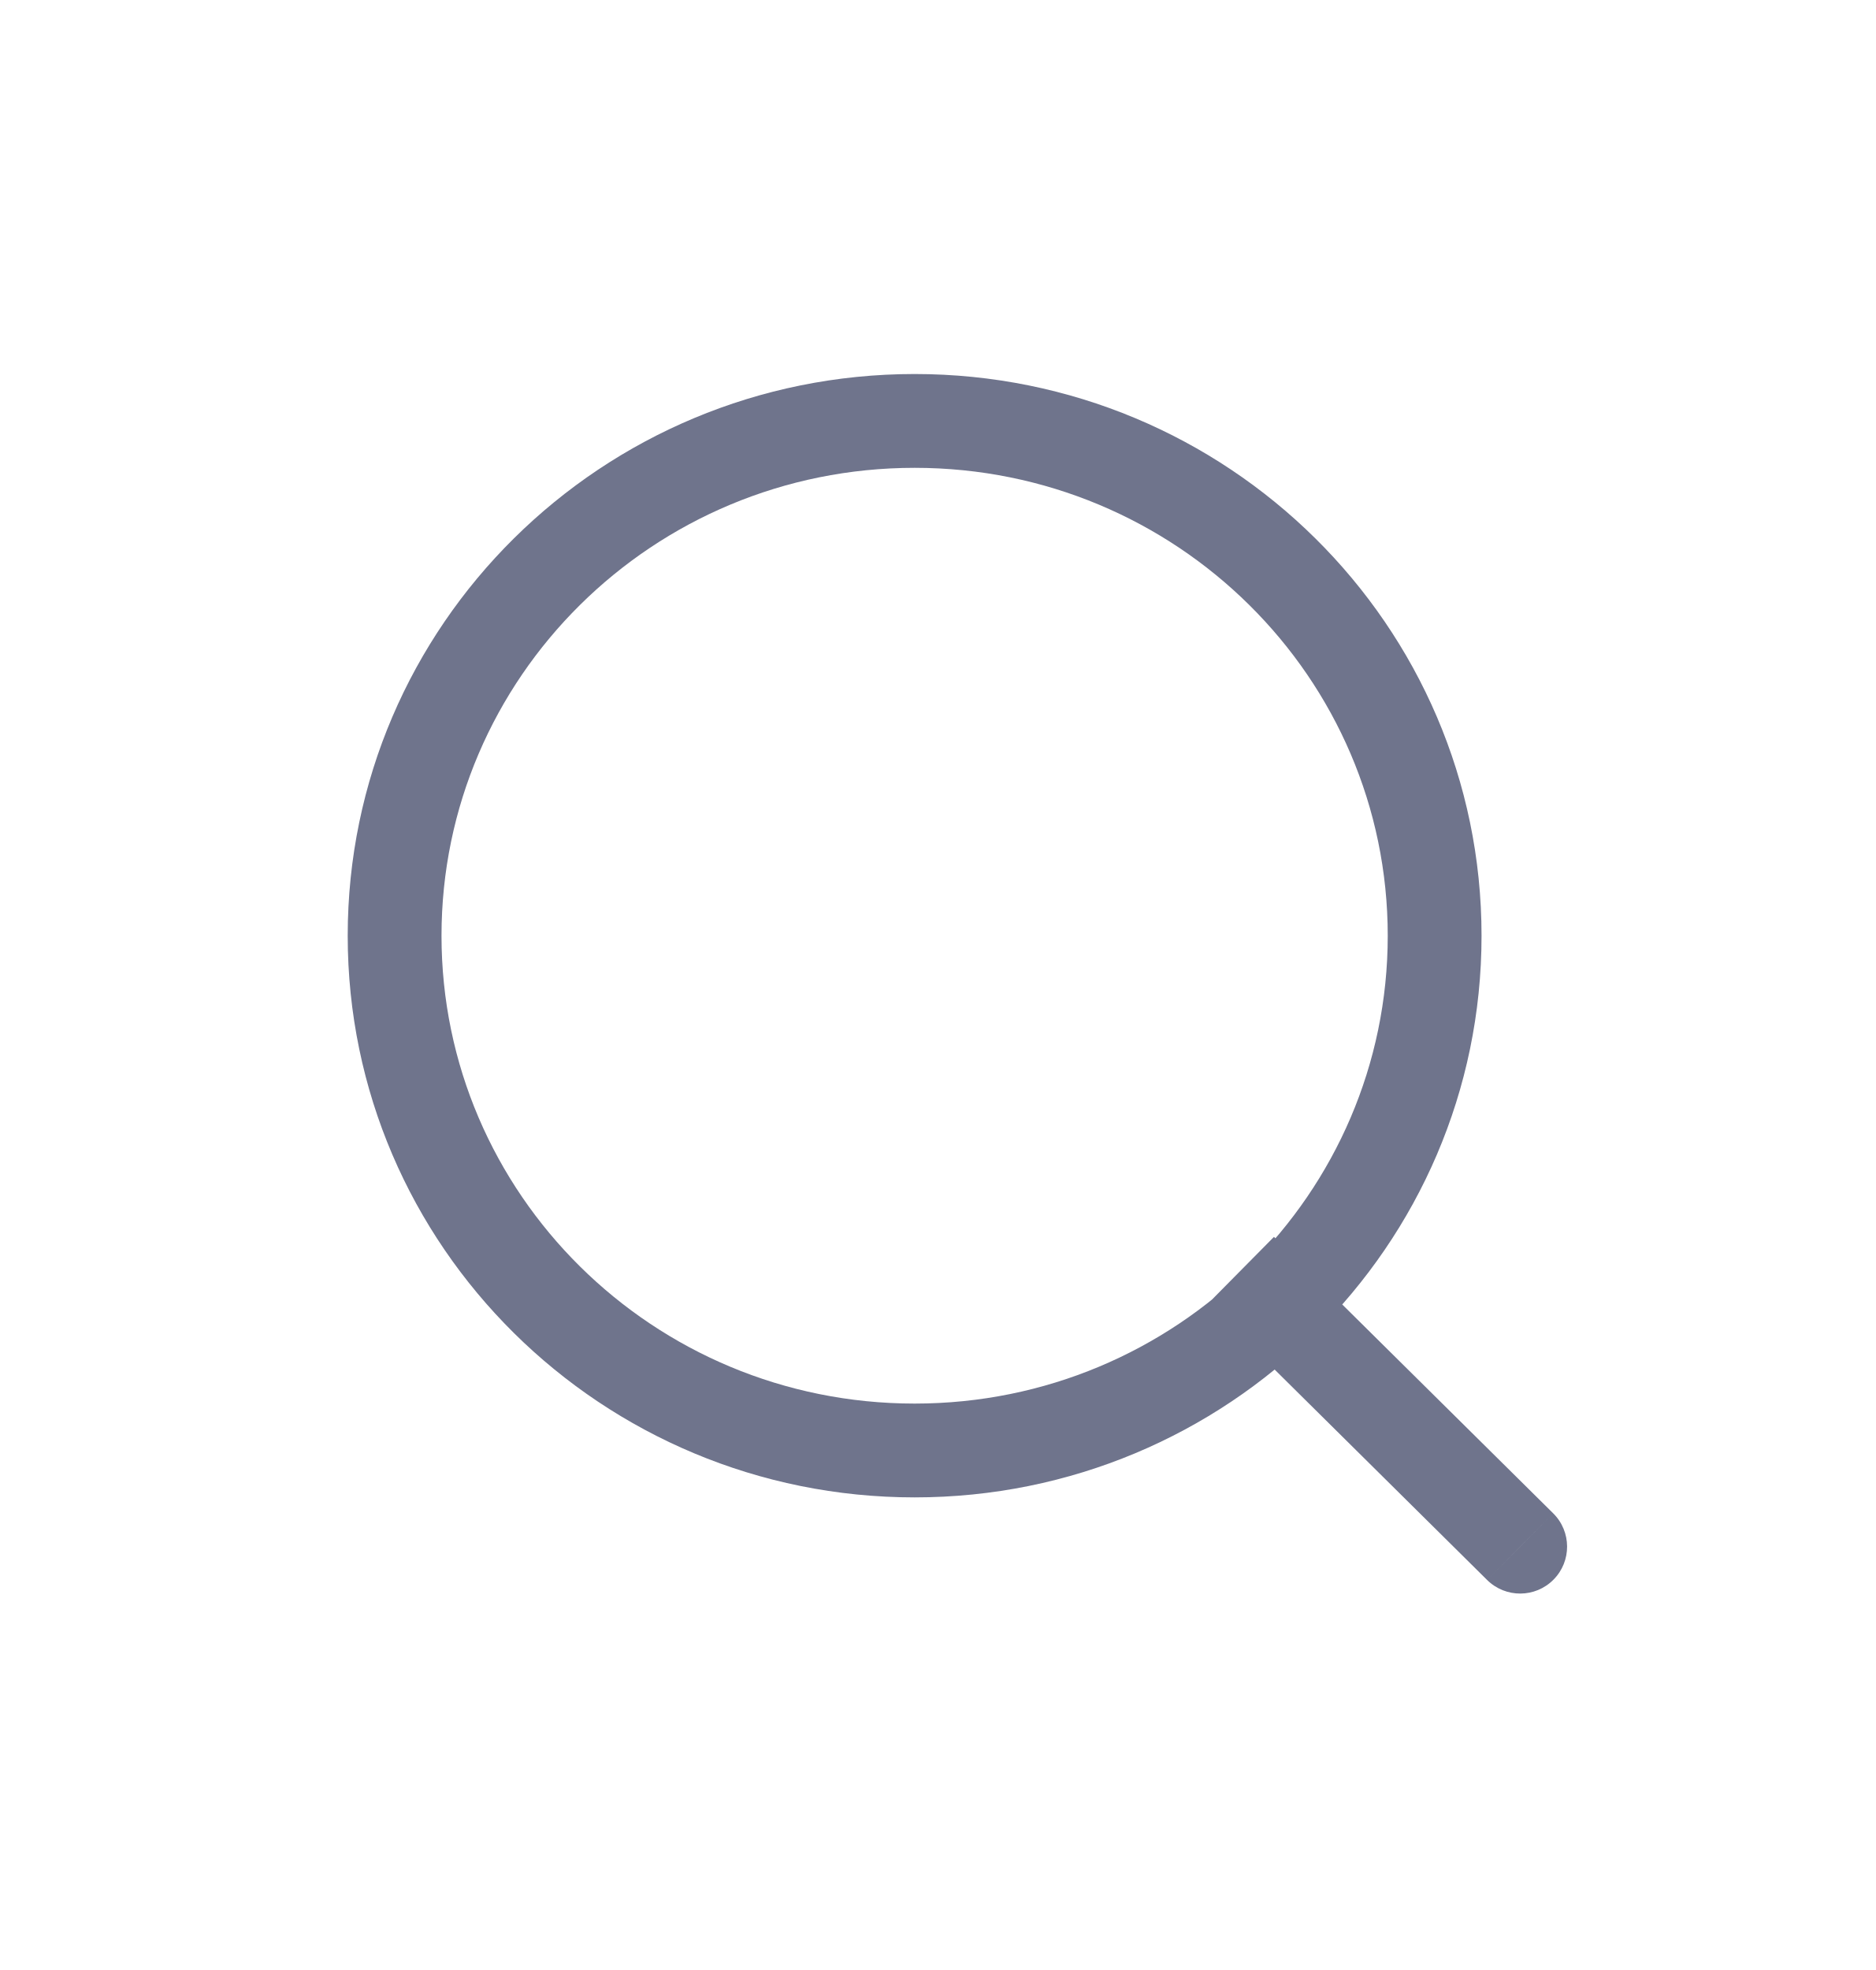
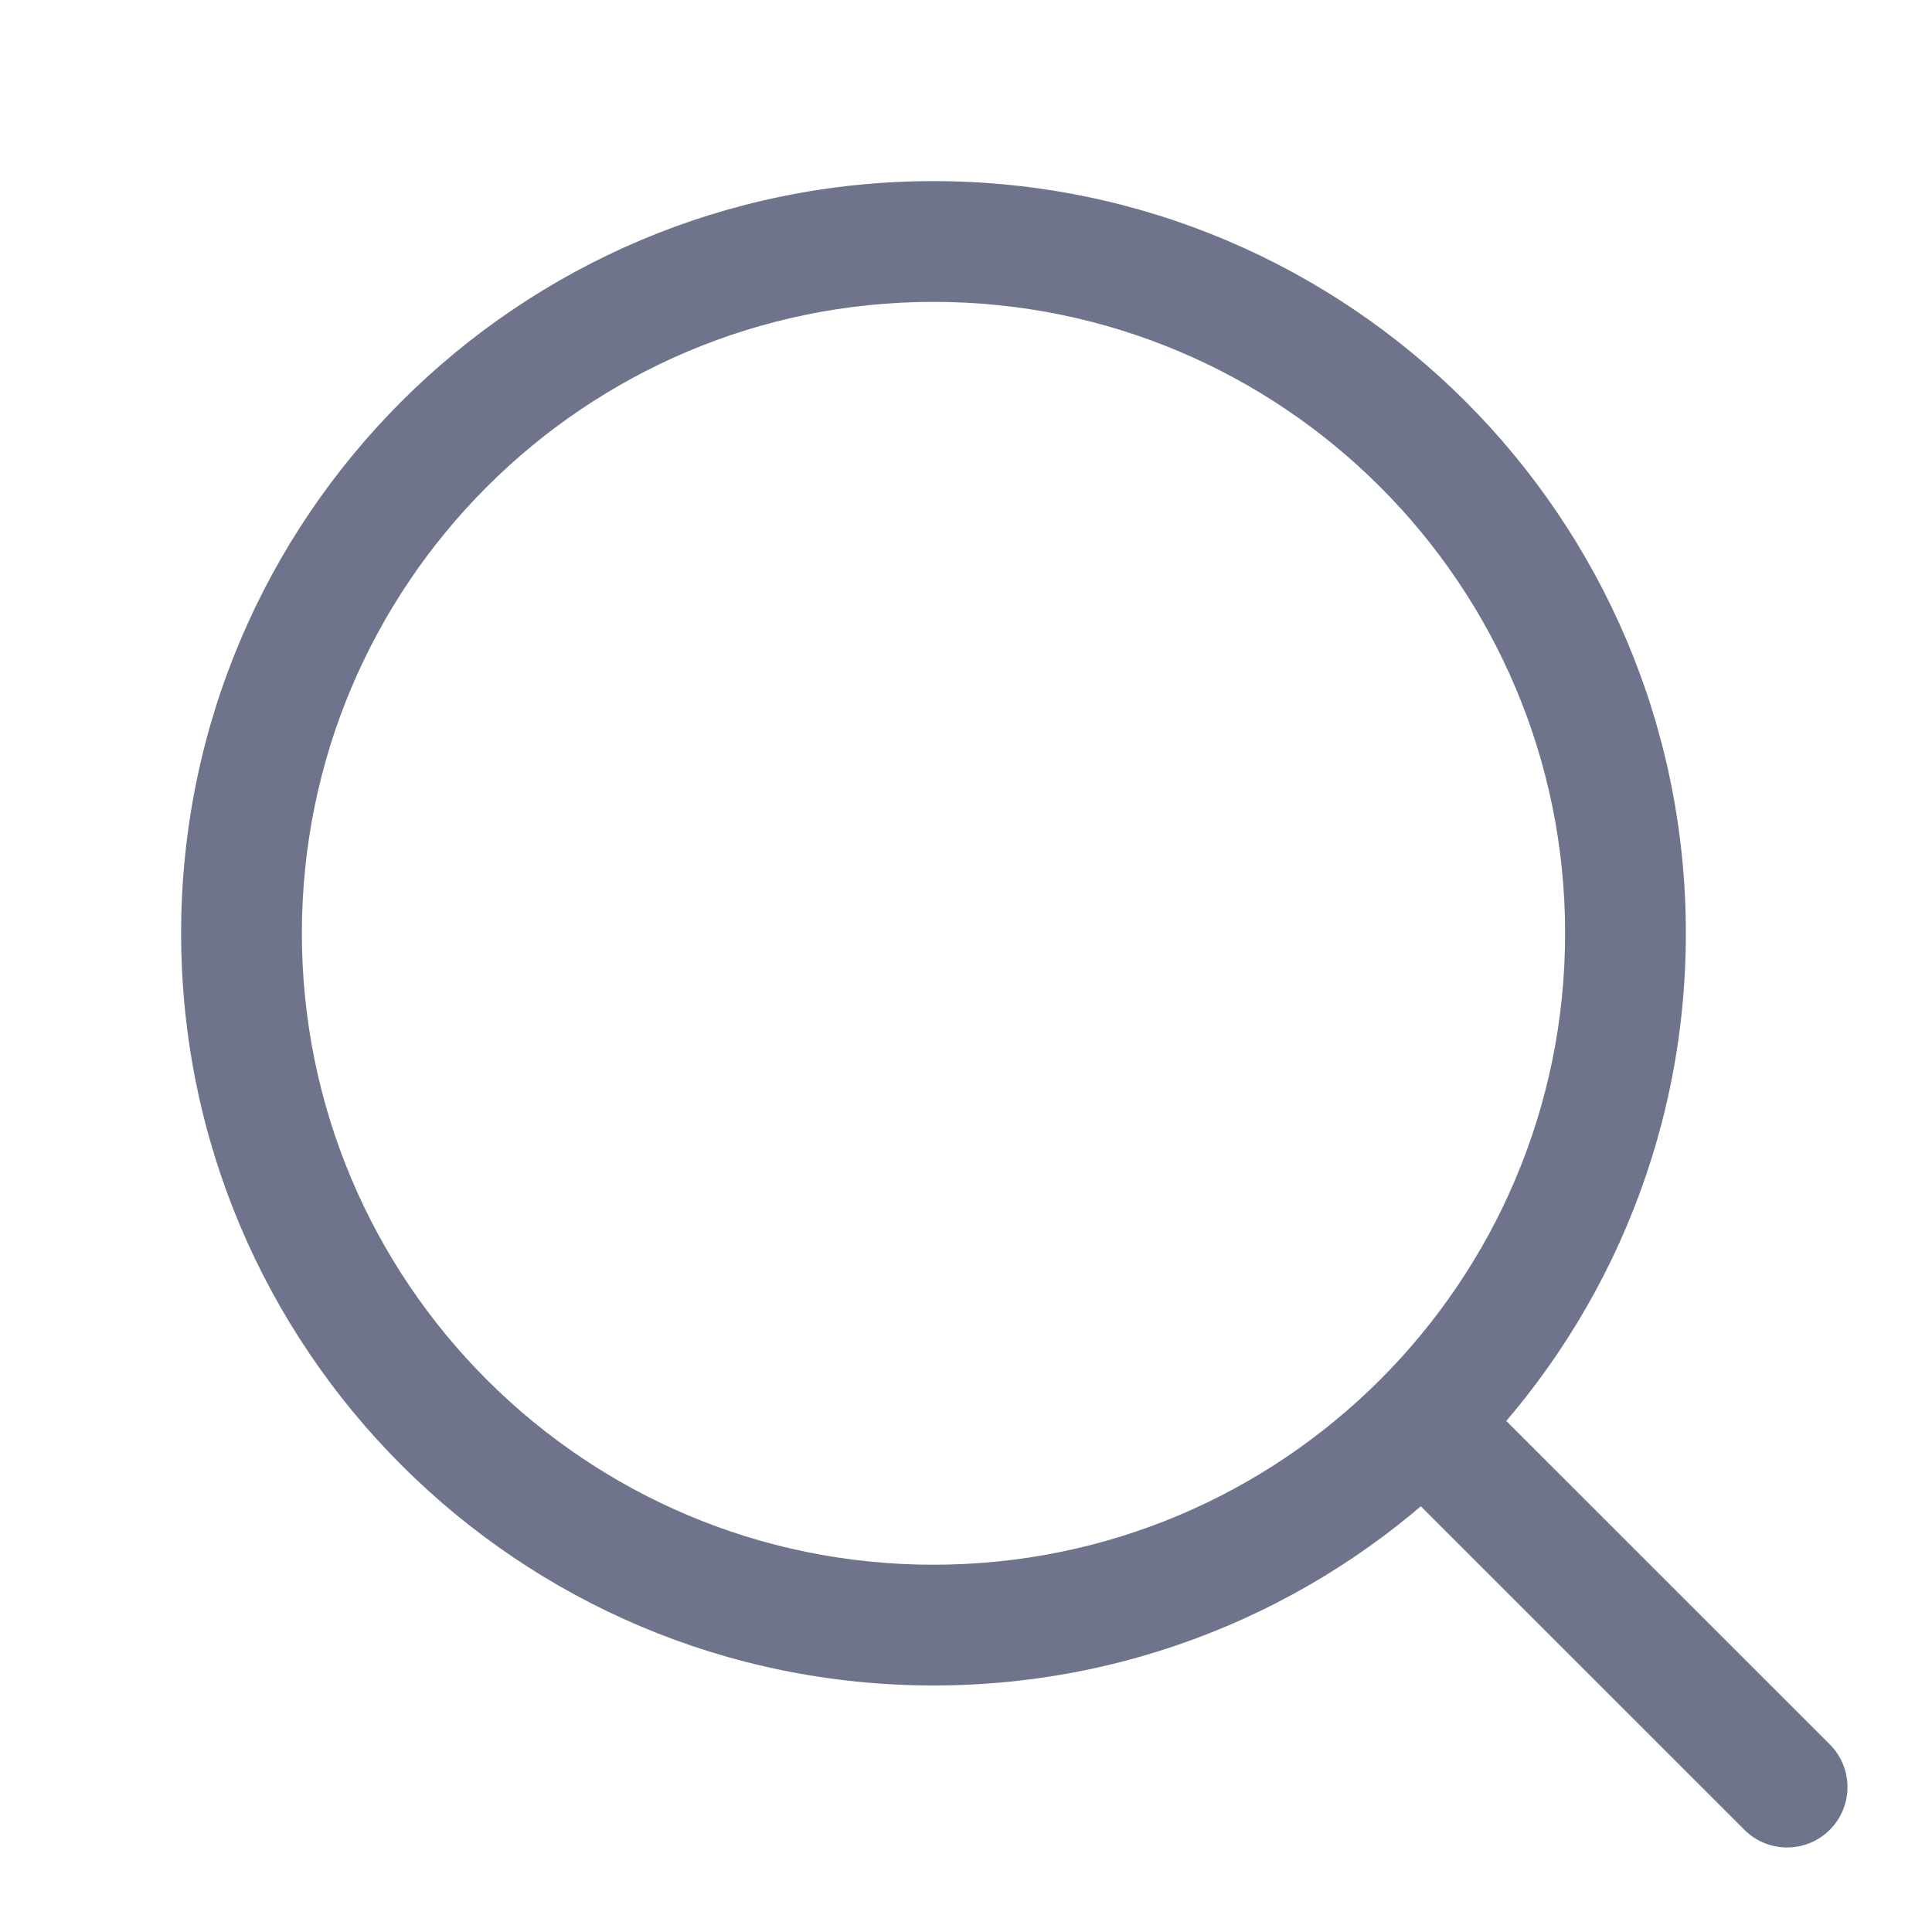
- <svg xmlns="http://www.w3.org/2000/svg" width="20" height="21" viewBox="0 0 20 21" fill="none">
-   <path d="M15.855 16.843C16.052 17.037 16.368 17.035 16.562 16.839C16.757 16.643 16.755 16.326 16.559 16.132L15.855 16.843ZM15.295 9.975H14.795C14.795 12.724 12.541 14.962 9.751 14.962V15.462V15.962C13.084 15.962 15.795 13.286 15.795 9.975H15.295ZM9.751 15.462V14.962C6.96 14.962 4.707 12.724 4.707 9.975H4.207H3.707C3.707 13.286 6.418 15.962 9.751 15.962V15.462ZM4.207 9.975H4.707C4.707 7.225 6.96 4.987 9.751 4.987V4.487V3.987C6.418 3.987 3.707 6.663 3.707 9.975H4.207ZM9.751 4.487V4.987C12.541 4.987 14.795 7.225 14.795 9.975H15.295H15.795C15.795 6.663 13.084 3.987 9.751 3.987V4.487ZM13.23 13.541L12.879 13.896L15.855 16.843L16.207 16.487L16.559 16.132L13.582 13.185L13.23 13.541Z" fill="#6F748C" />
+ <svg xmlns="http://www.w3.org/2000/svg" width="20" height="20" viewBox="0 0 20 20" fill="none">
+   <path d="M18.058 18.942C18.302 19.186 18.698 19.186 18.942 18.942C19.186 18.698 19.186 18.302 18.942 18.058L18.058 18.942ZM16.827 9.661L16.202 9.661C16.202 13.271 13.274 16.198 9.663 16.198V16.823V17.448C13.964 17.448 17.452 13.962 17.452 9.661H16.827ZM9.663 16.823V16.198C6.052 16.198 3.125 13.271 3.125 9.661H2.5L1.875 9.661C1.875 13.962 5.362 17.448 9.663 17.448V16.823ZM2.5 9.661H3.125C3.125 6.052 6.052 3.125 9.663 3.125V2.5V1.875C5.362 1.875 1.875 5.361 1.875 9.661L2.5 9.661ZM9.663 2.5V3.125C13.274 3.125 16.202 6.052 16.202 9.661L16.827 9.661H17.452C17.452 5.361 13.964 1.875 9.663 1.875V2.5ZM14.407 14.408L13.965 14.85L18.058 18.942L18.5 18.5L18.942 18.058L14.849 13.966L14.407 14.408Z" fill="#6F748C" />
</svg>
